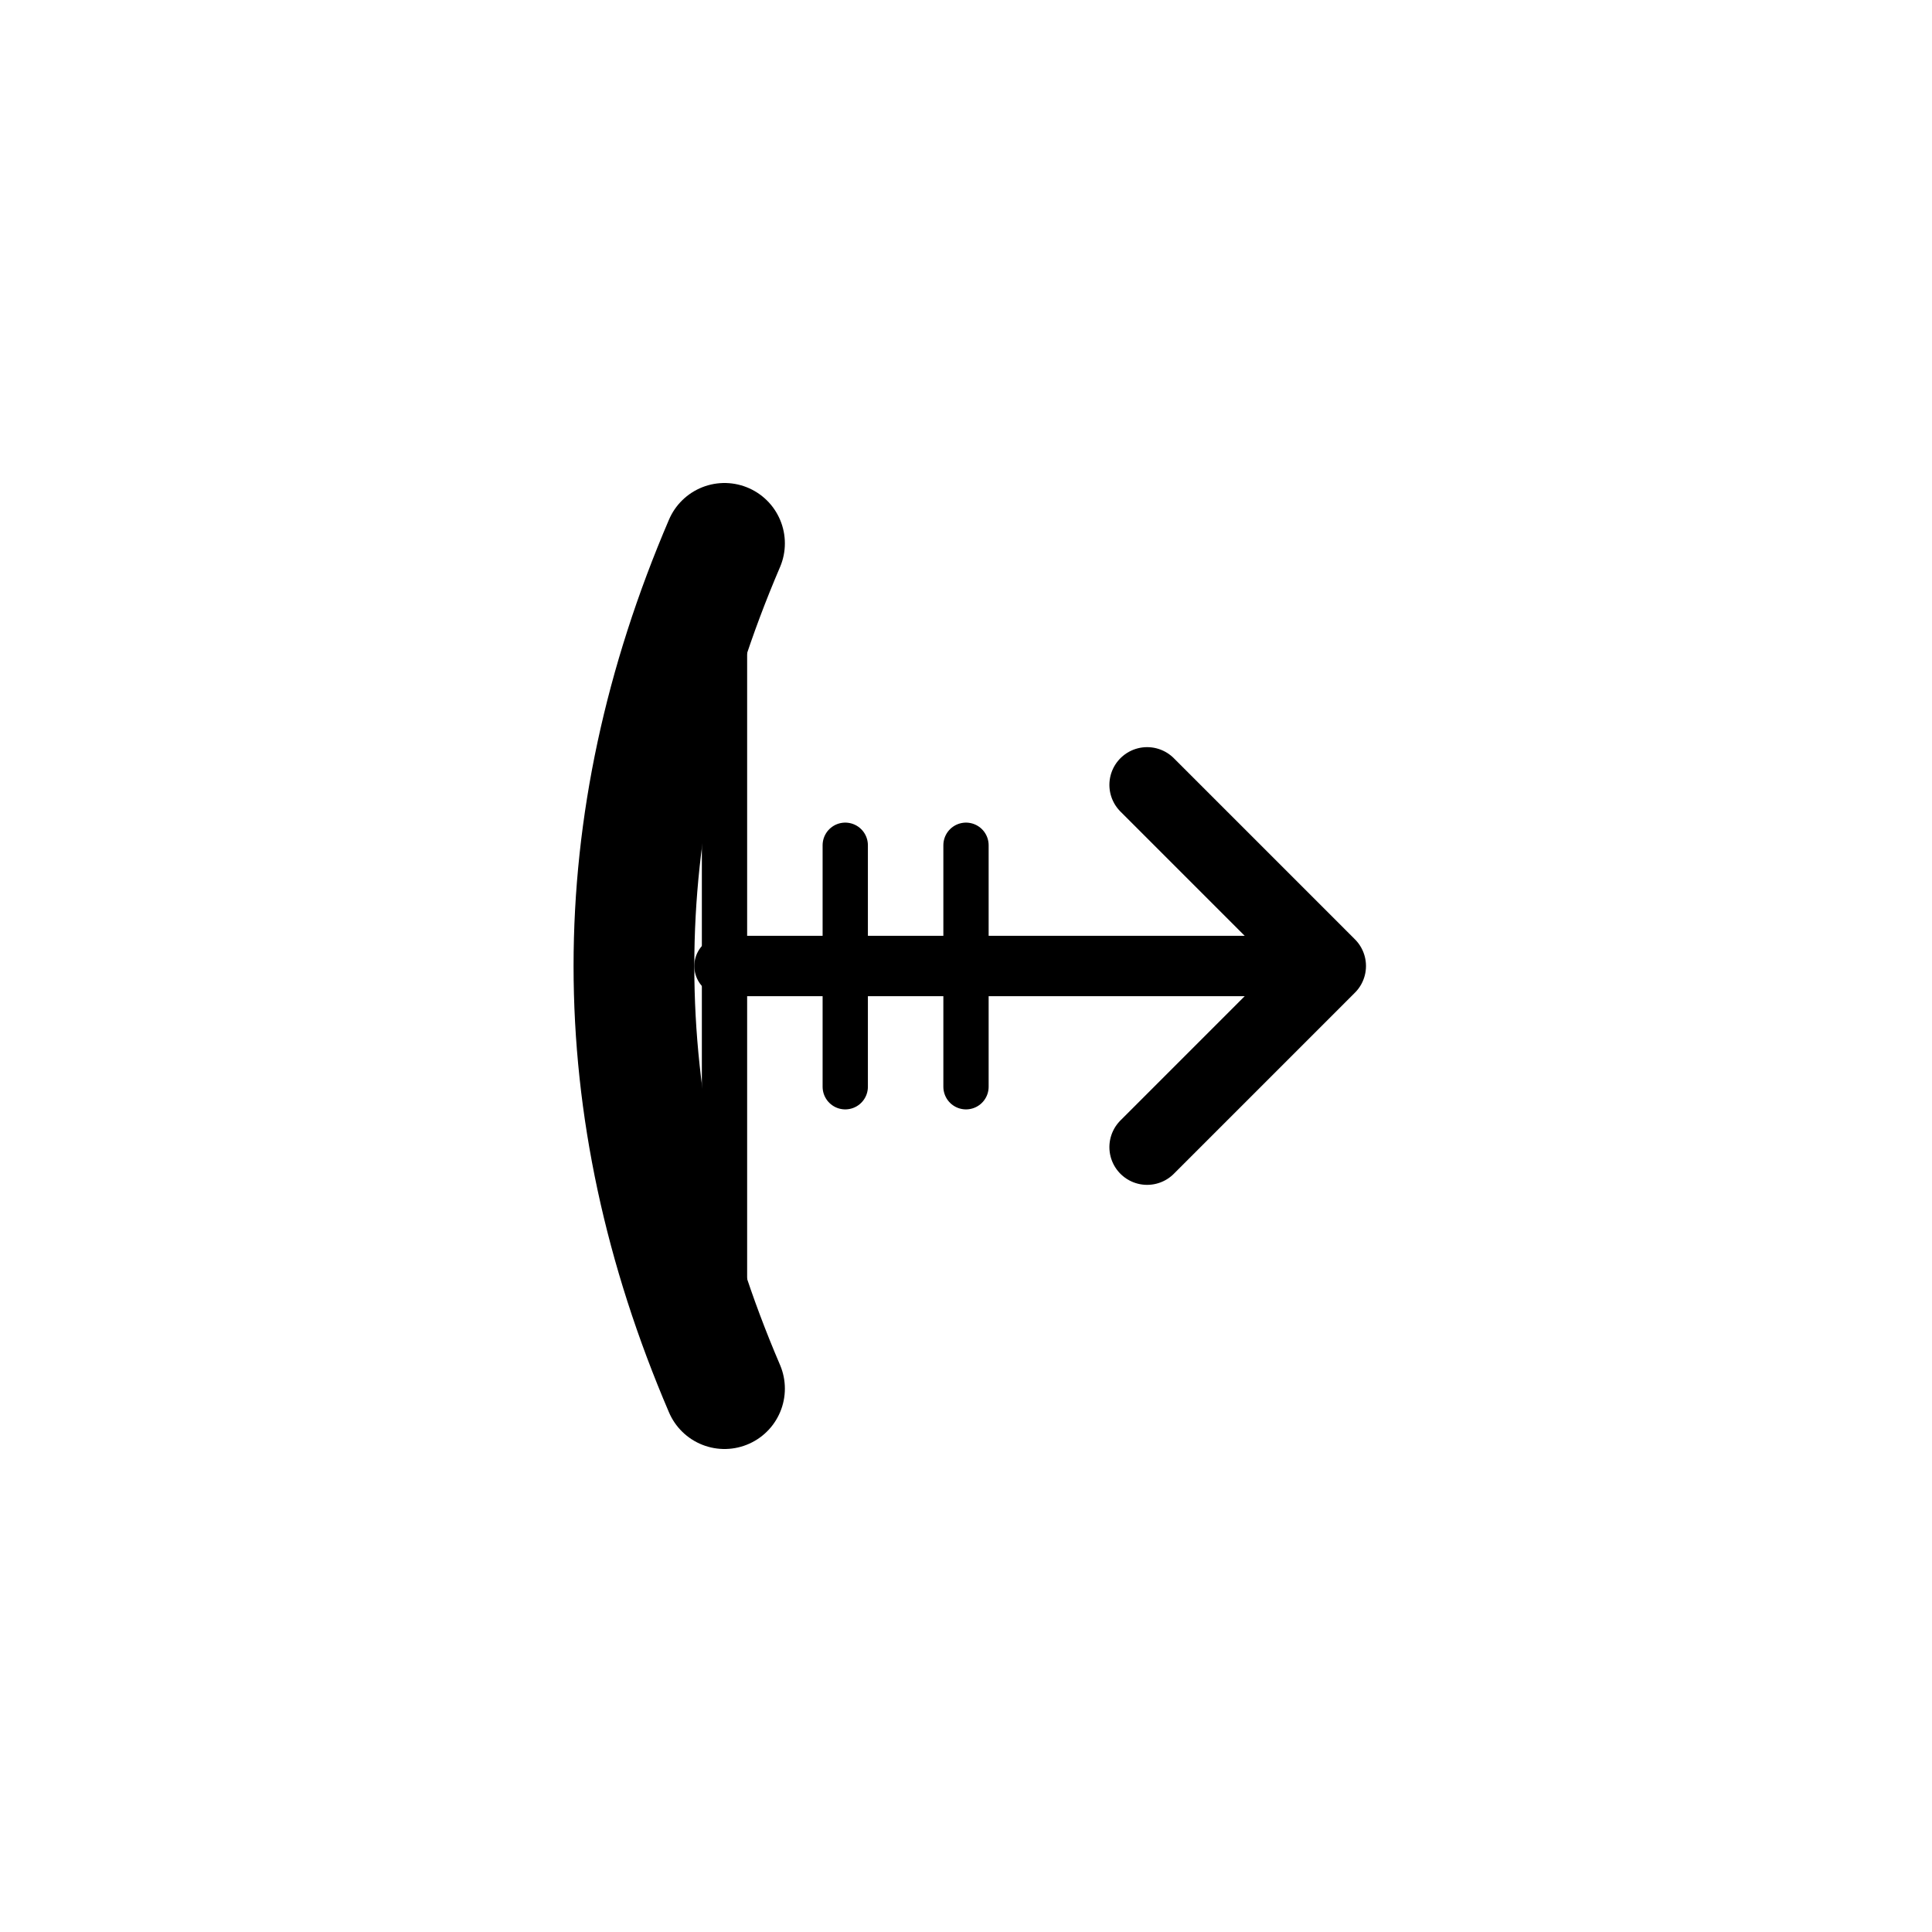
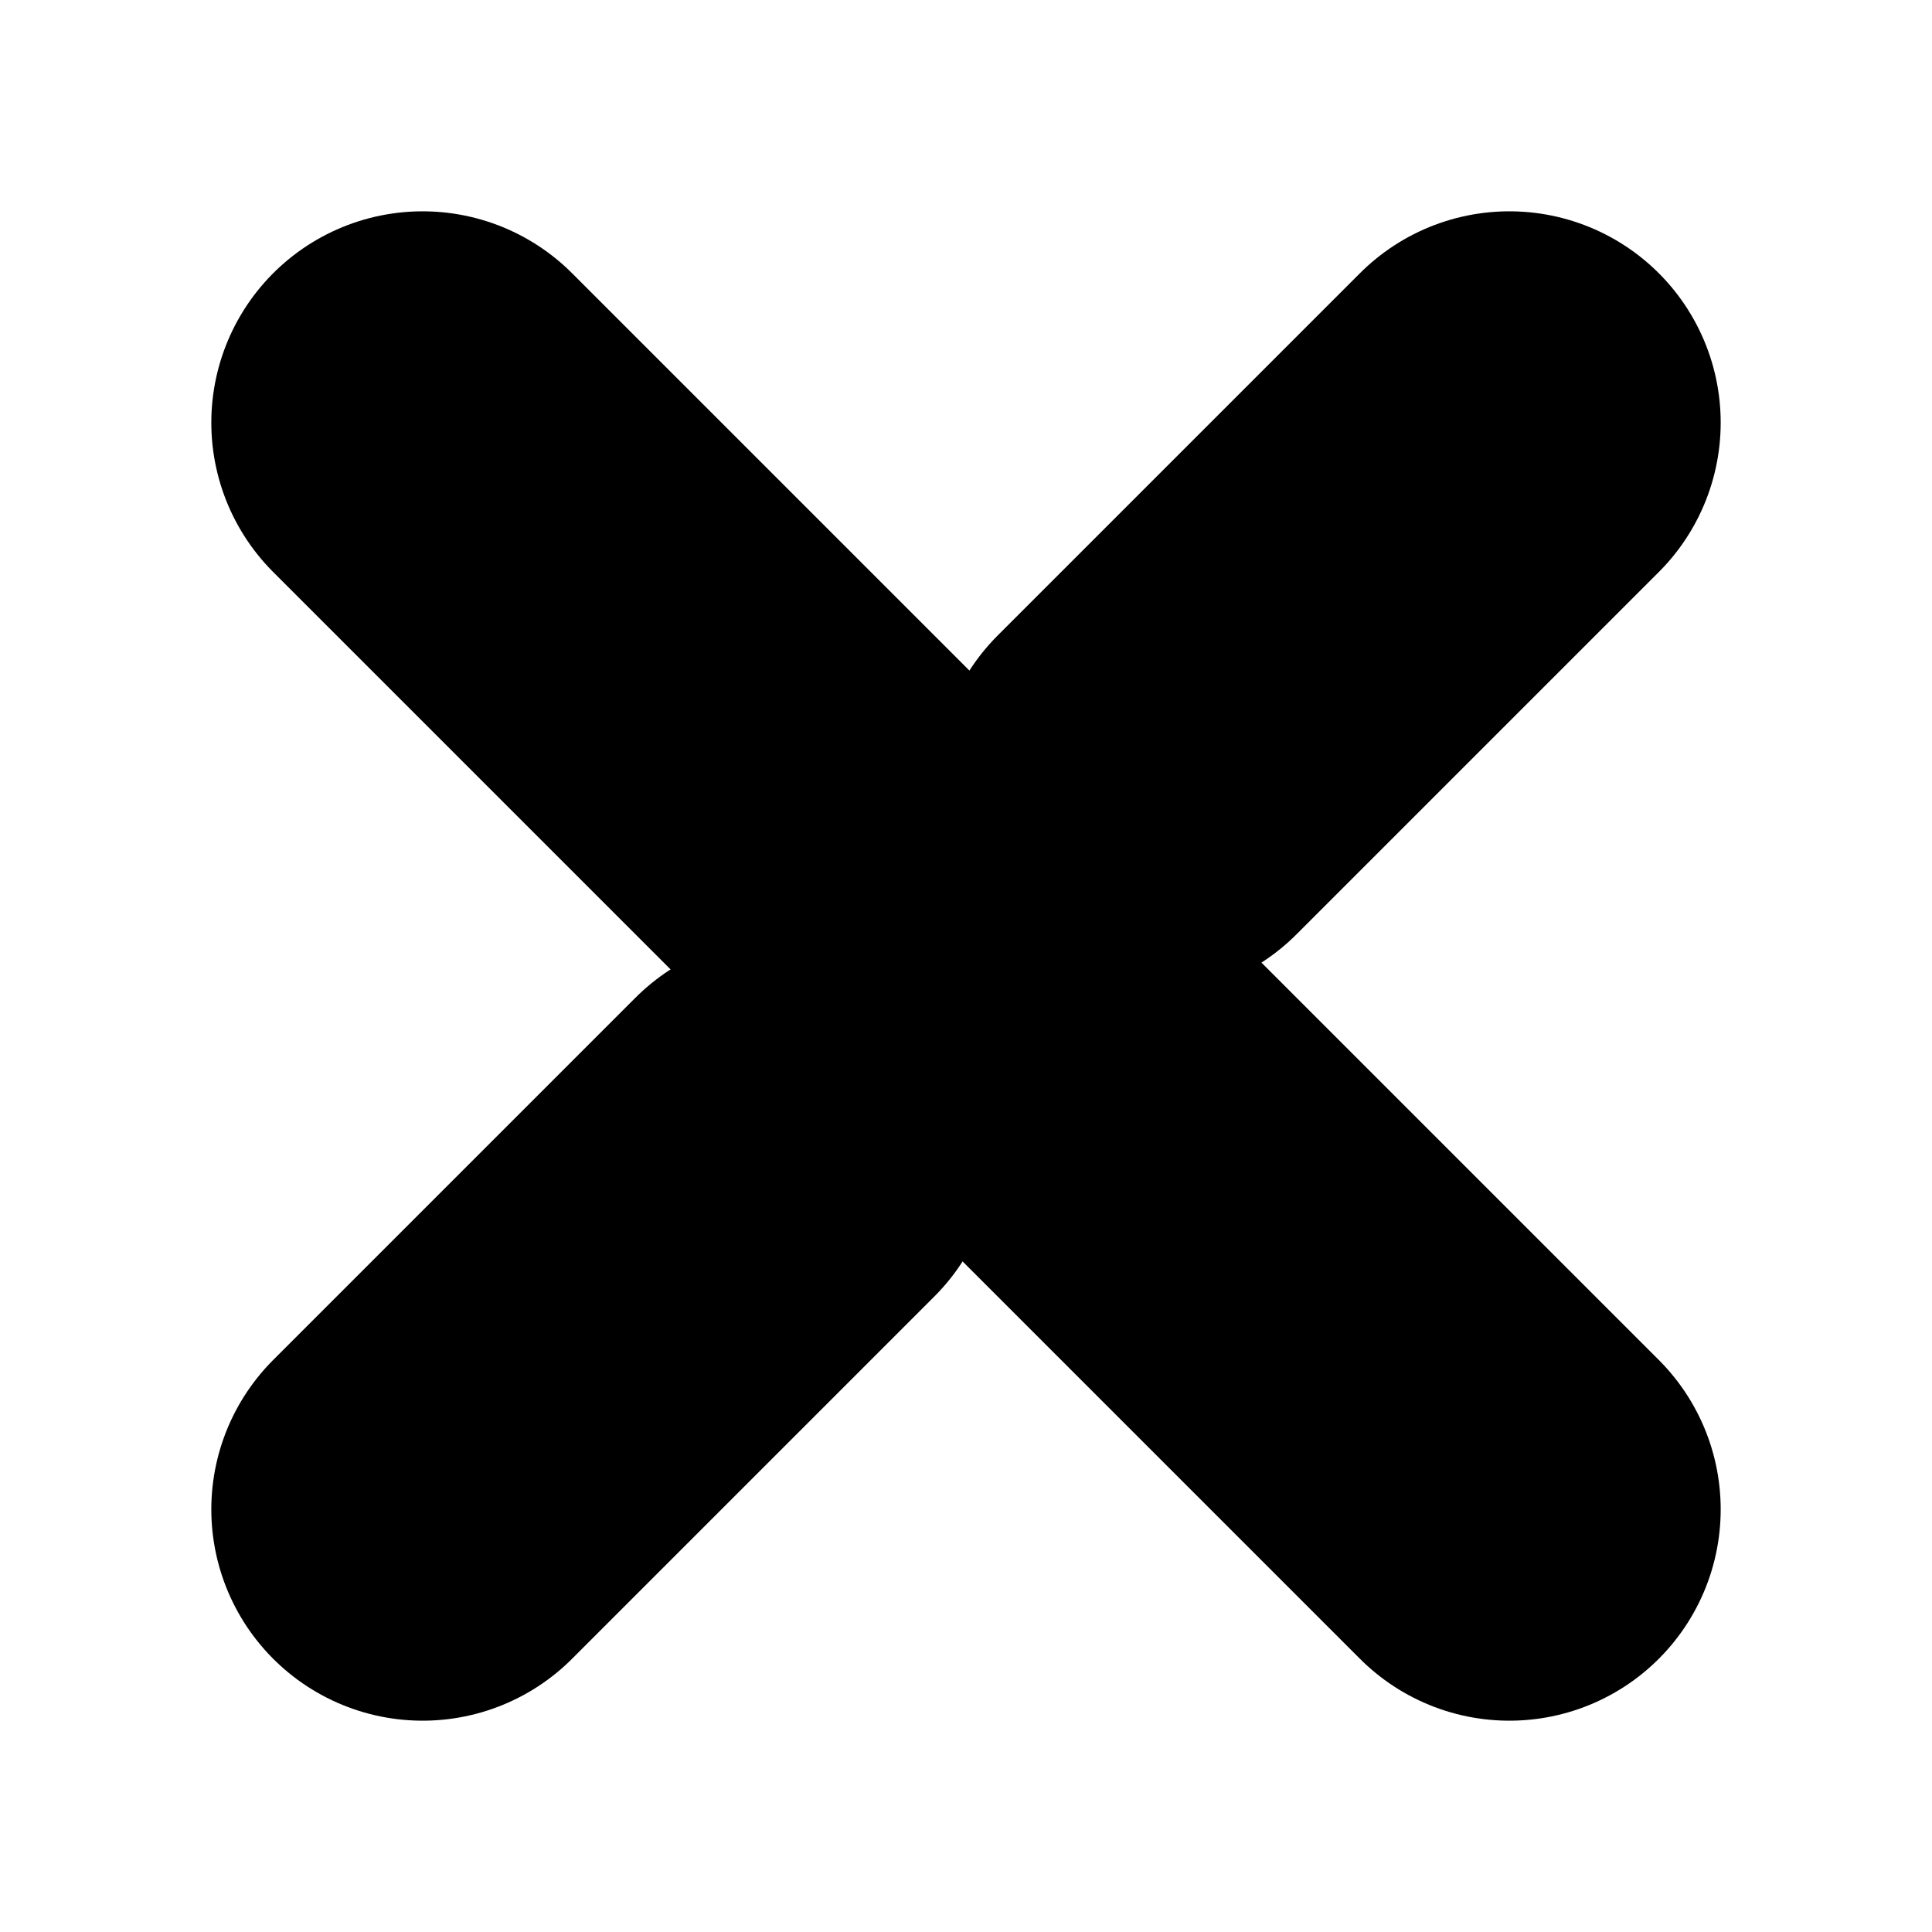
- <svg xmlns="http://www.w3.org/2000/svg" viewBox="0 0 128 128" fill="none">
-   <g transform="translate(32, 32)">
-     <path d="M 16 4 Q 4 32 16 60" stroke="black" stroke-width="8" stroke-linecap="round" fill="none" />
-     <line x1="16" y1="4" x2="16" y2="60" stroke="black" stroke-width="3" stroke-linecap="round" />
-     <line x1="16" y1="32" x2="56" y2="32" stroke="black" stroke-width="4" stroke-linecap="round" />
-     <path d="M 56 32 L 44 20 M 56 32 L 44 44" stroke="black" stroke-width="5" stroke-linecap="round" stroke-linejoin="round" />
-     <line x1="24" y1="24" x2="24" y2="40" stroke="black" stroke-width="3" stroke-linecap="round" />
-     <line x1="32" y1="24" x2="32" y2="40" stroke="black" stroke-width="3" stroke-linecap="round" />
-   </g>
+ <svg xmlns="http://www.w3.org/2000/svg" width="32" height="32" viewBox="0 0 32 32" fill="none">
+   <path d="M7 7L25 25" stroke="black" stroke-width="7" stroke-linecap="round" />
+   <path d="M25 7L19 13" stroke="black" stroke-width="7" stroke-linecap="round" />
+   <path d="M13 19L7 25" stroke="black" stroke-width="7" stroke-linecap="round" />
</svg>
